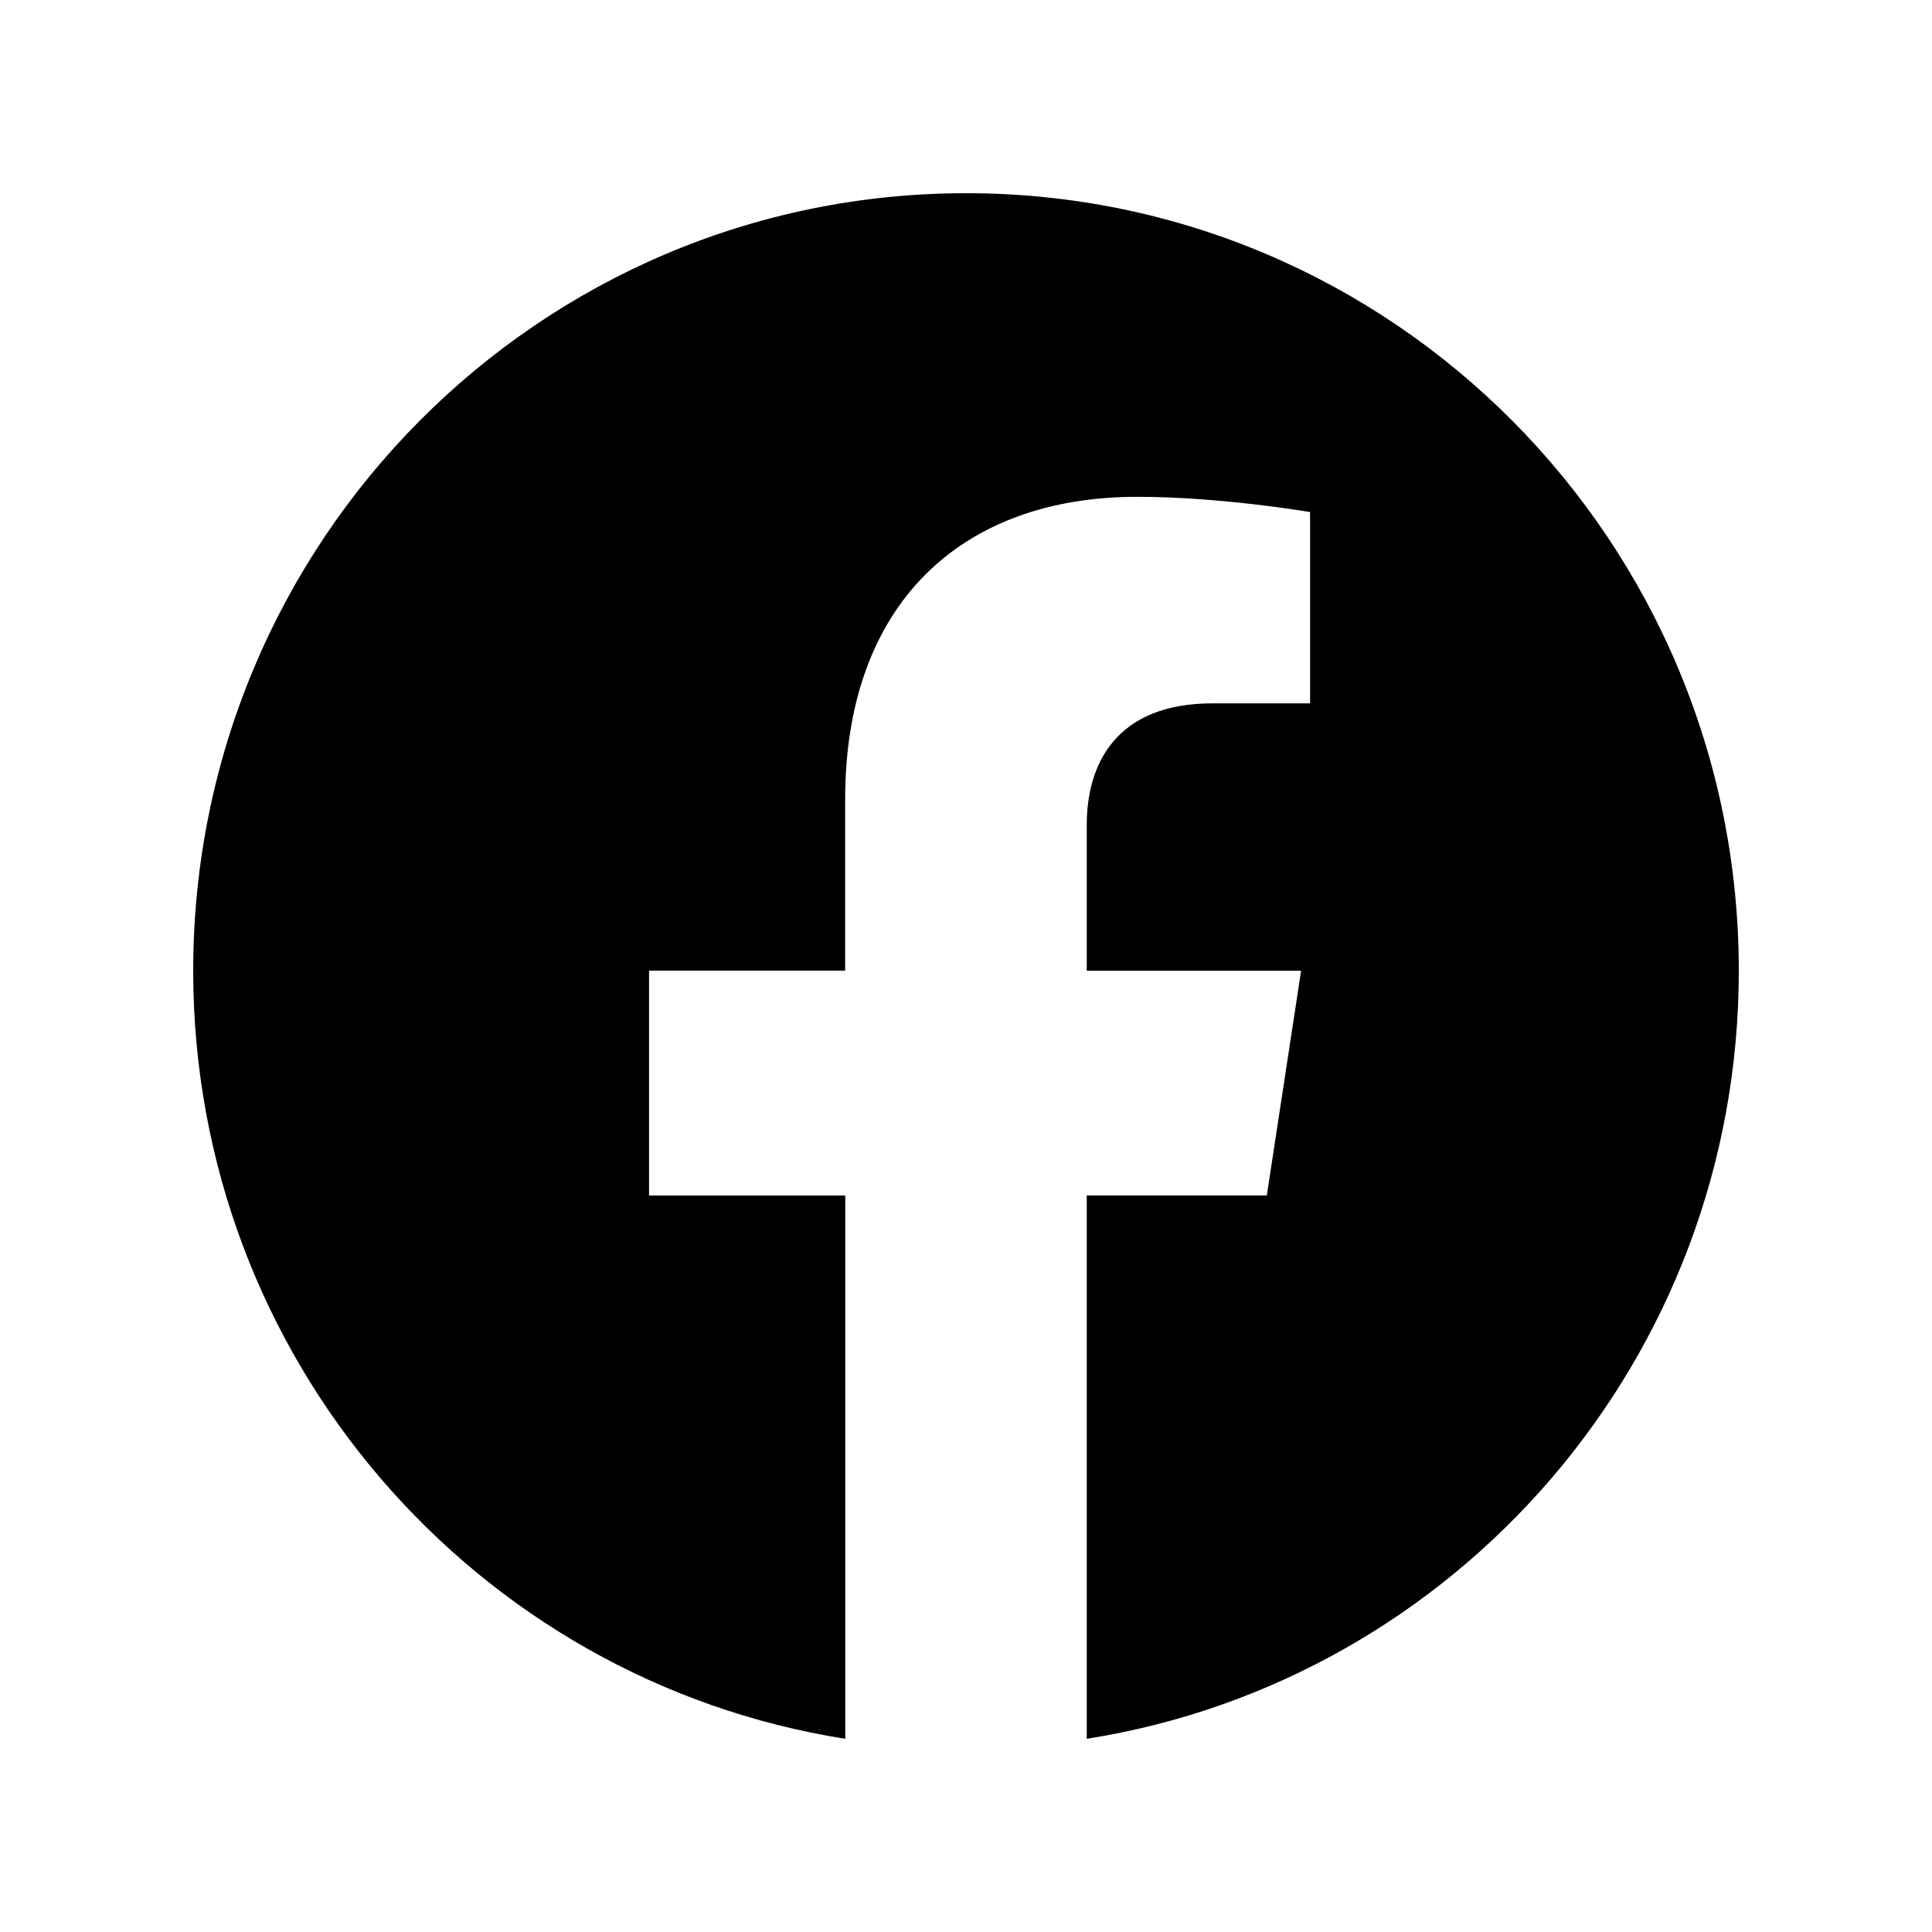
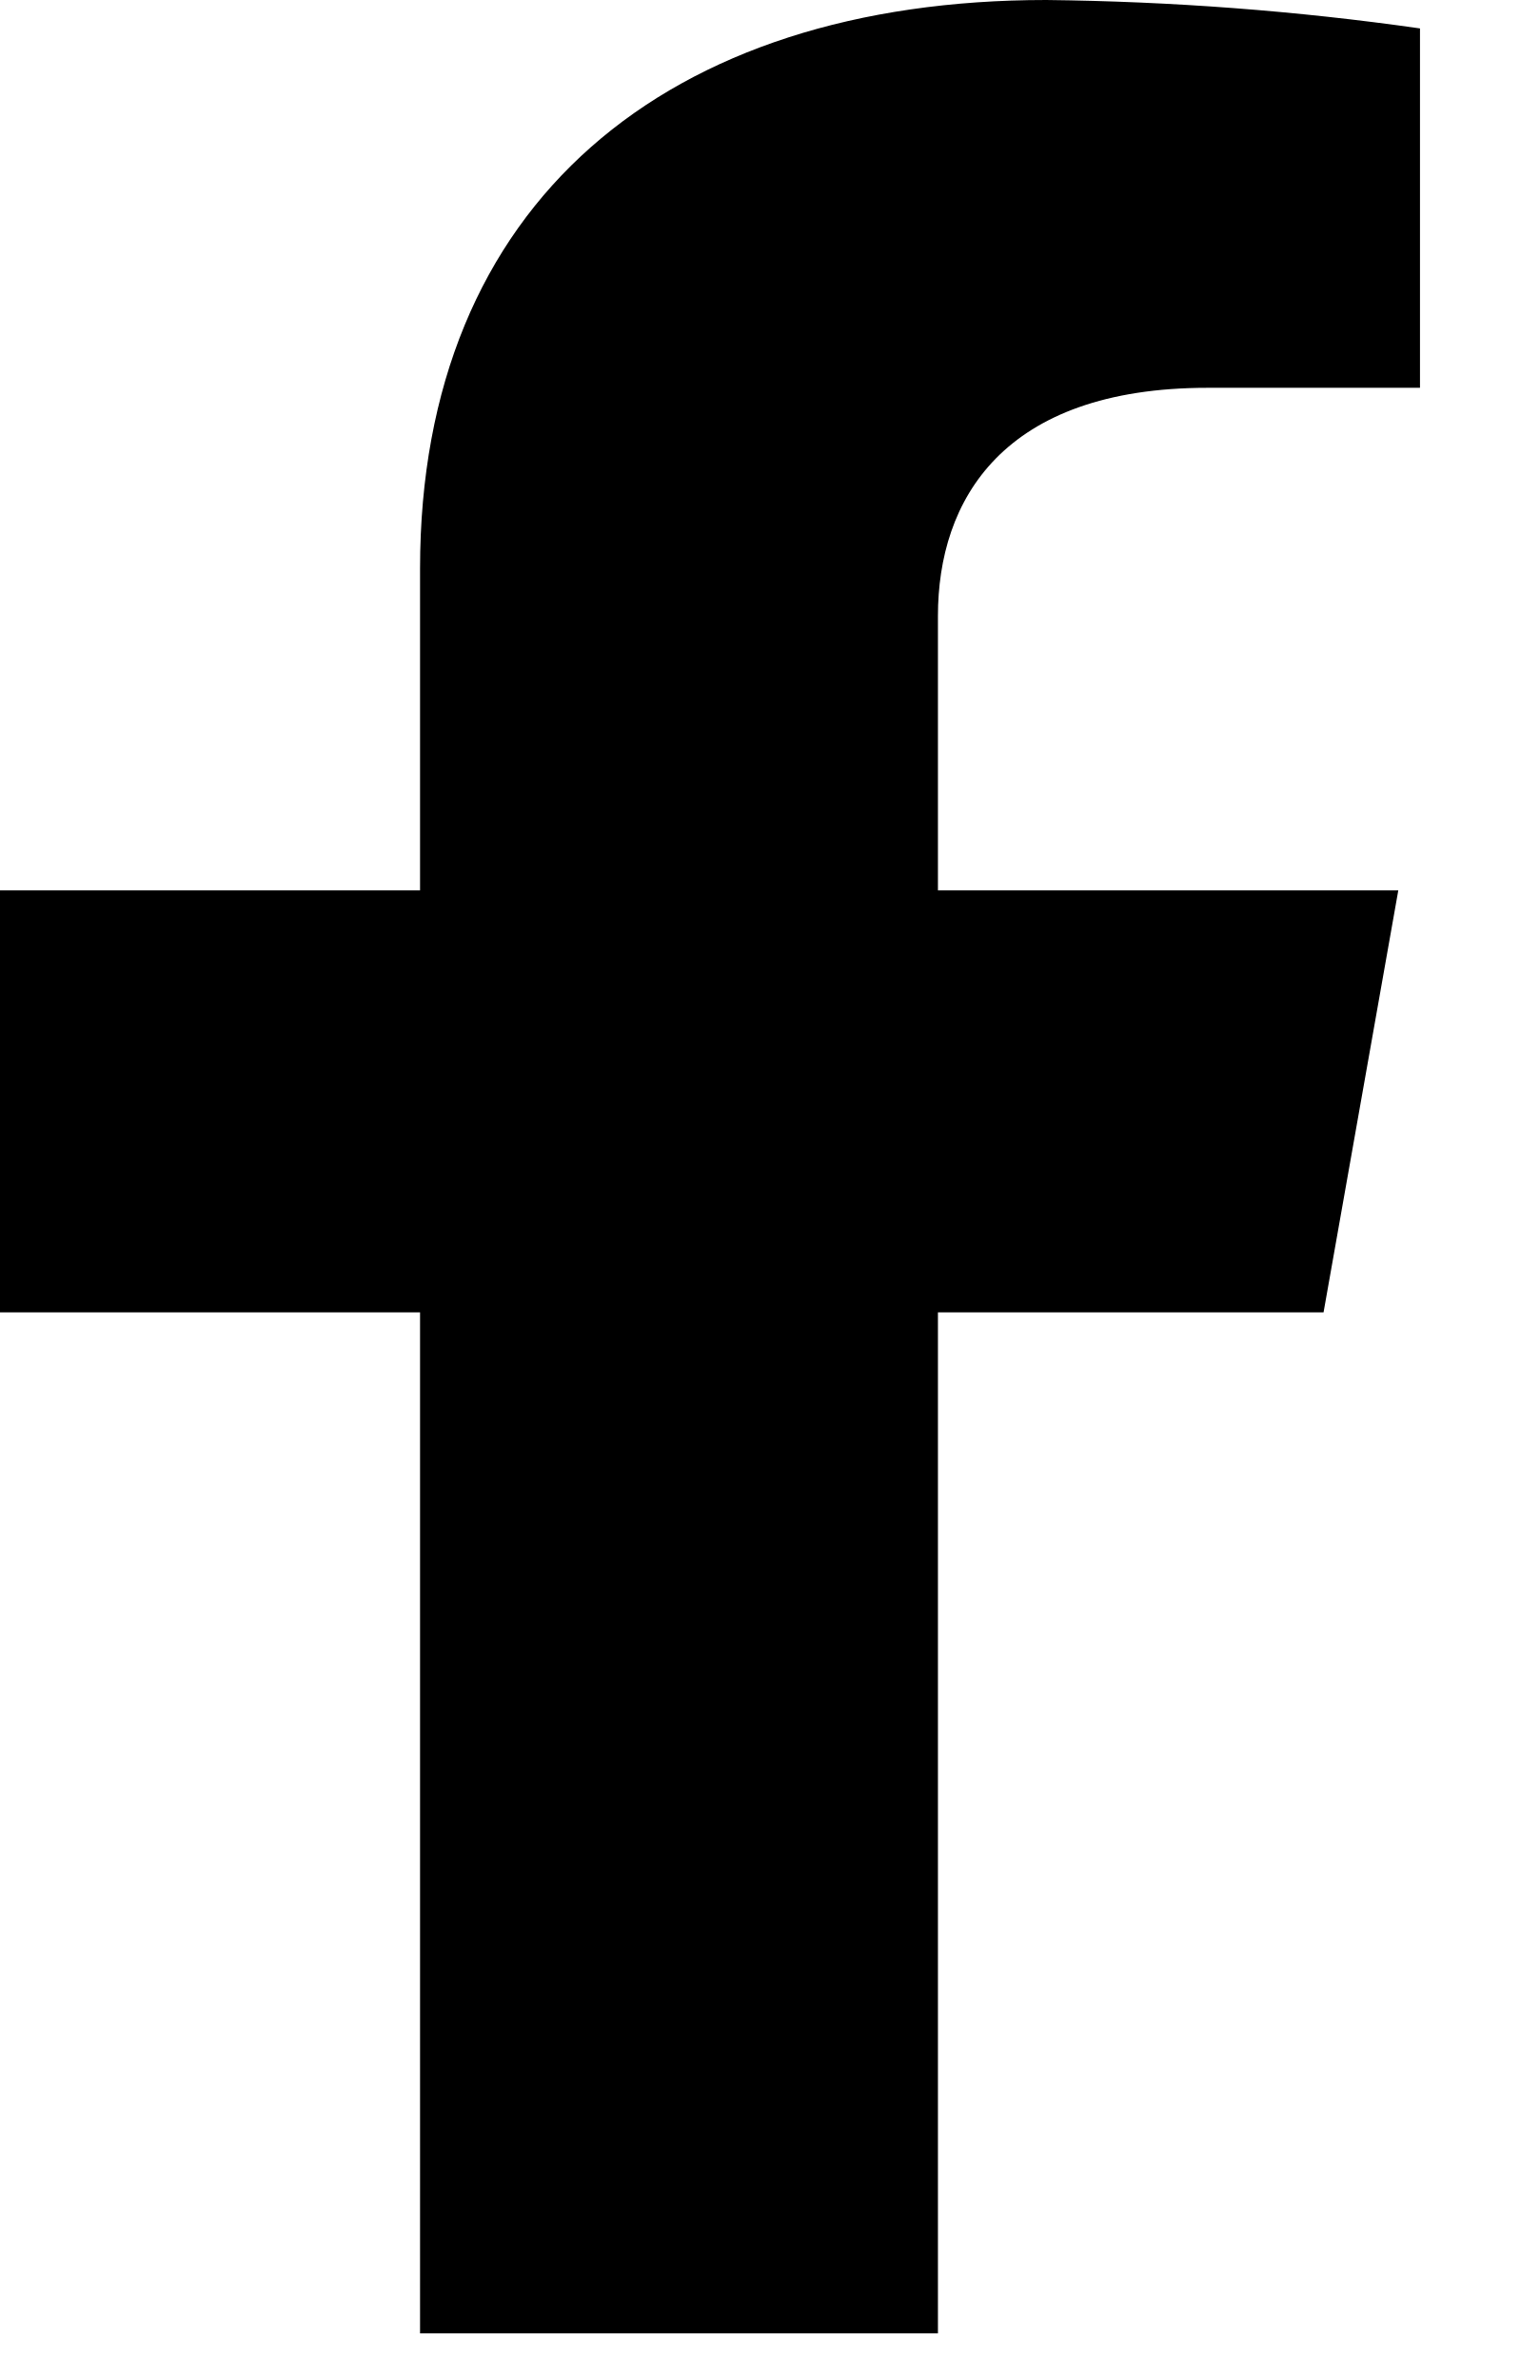
- <svg class="icon icon-facebook" viewBox="0 0 20 20">
-   <path fill="currentColor" d="M18 10.049C18 5.603 14.419 2 10 2s-8 3.603-8 8.049C2 14.067 4.925 17.396 8.75 18v-5.624H6.719v-2.328h2.03V8.275c0-2.017 1.195-3.132 3.023-3.132.874 0 1.79.158 1.79.158v1.98h-1.009c-.994 0-1.303.621-1.303 1.258v1.51h2.219l-.355 2.326H11.25V18c3.825-.604 6.75-3.933 6.75-7.951" />
+ <svg xmlns="http://www.w3.org/2000/svg" class="icon icon-facebook" width="11" height="17" viewBox="0 0 11 17" fill="none">
+   <path d="M9.456 9.374L9.99 6.36H6.701V4.4C6.701 3.575 7.16 2.77 8.629 2.77H10.145V0.203C9.262 0.077 8.37 0.01 7.475 0C4.768 0 3.001 1.446 3.001 4.061V6.36H0V9.374H3.001V16.667H6.701V9.374H9.456Z" fill="currentColor" />
</svg>
